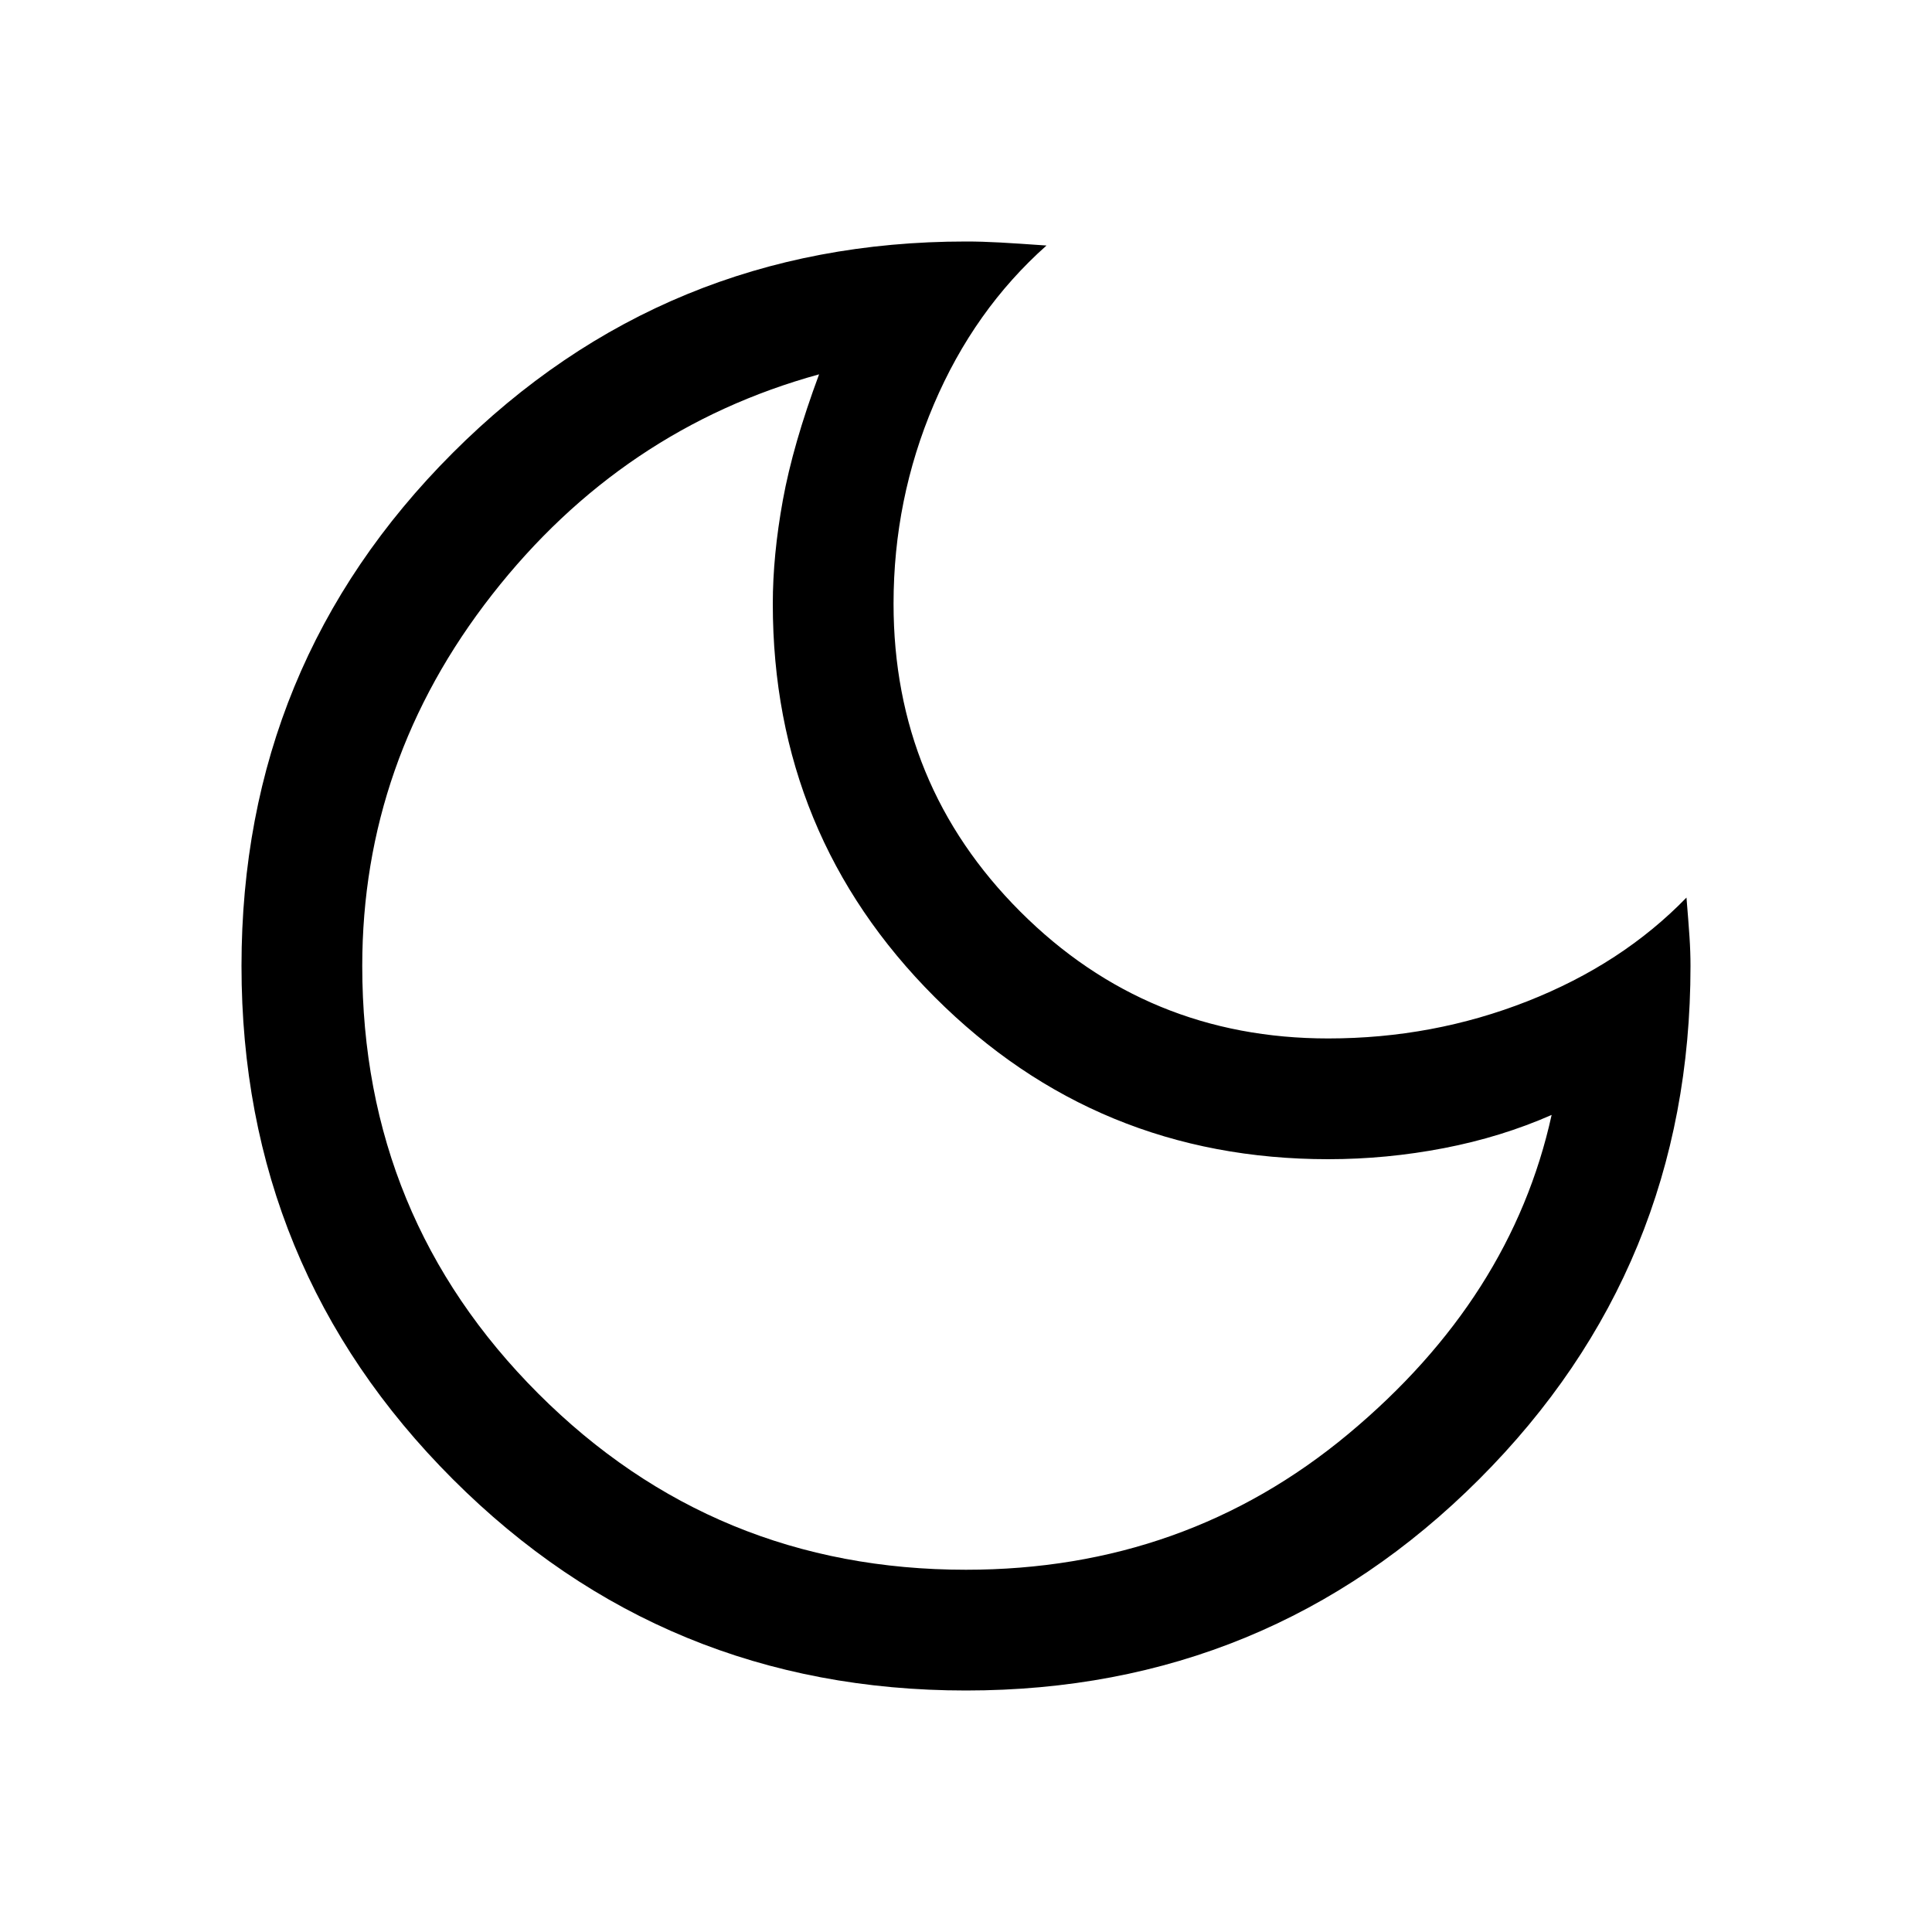
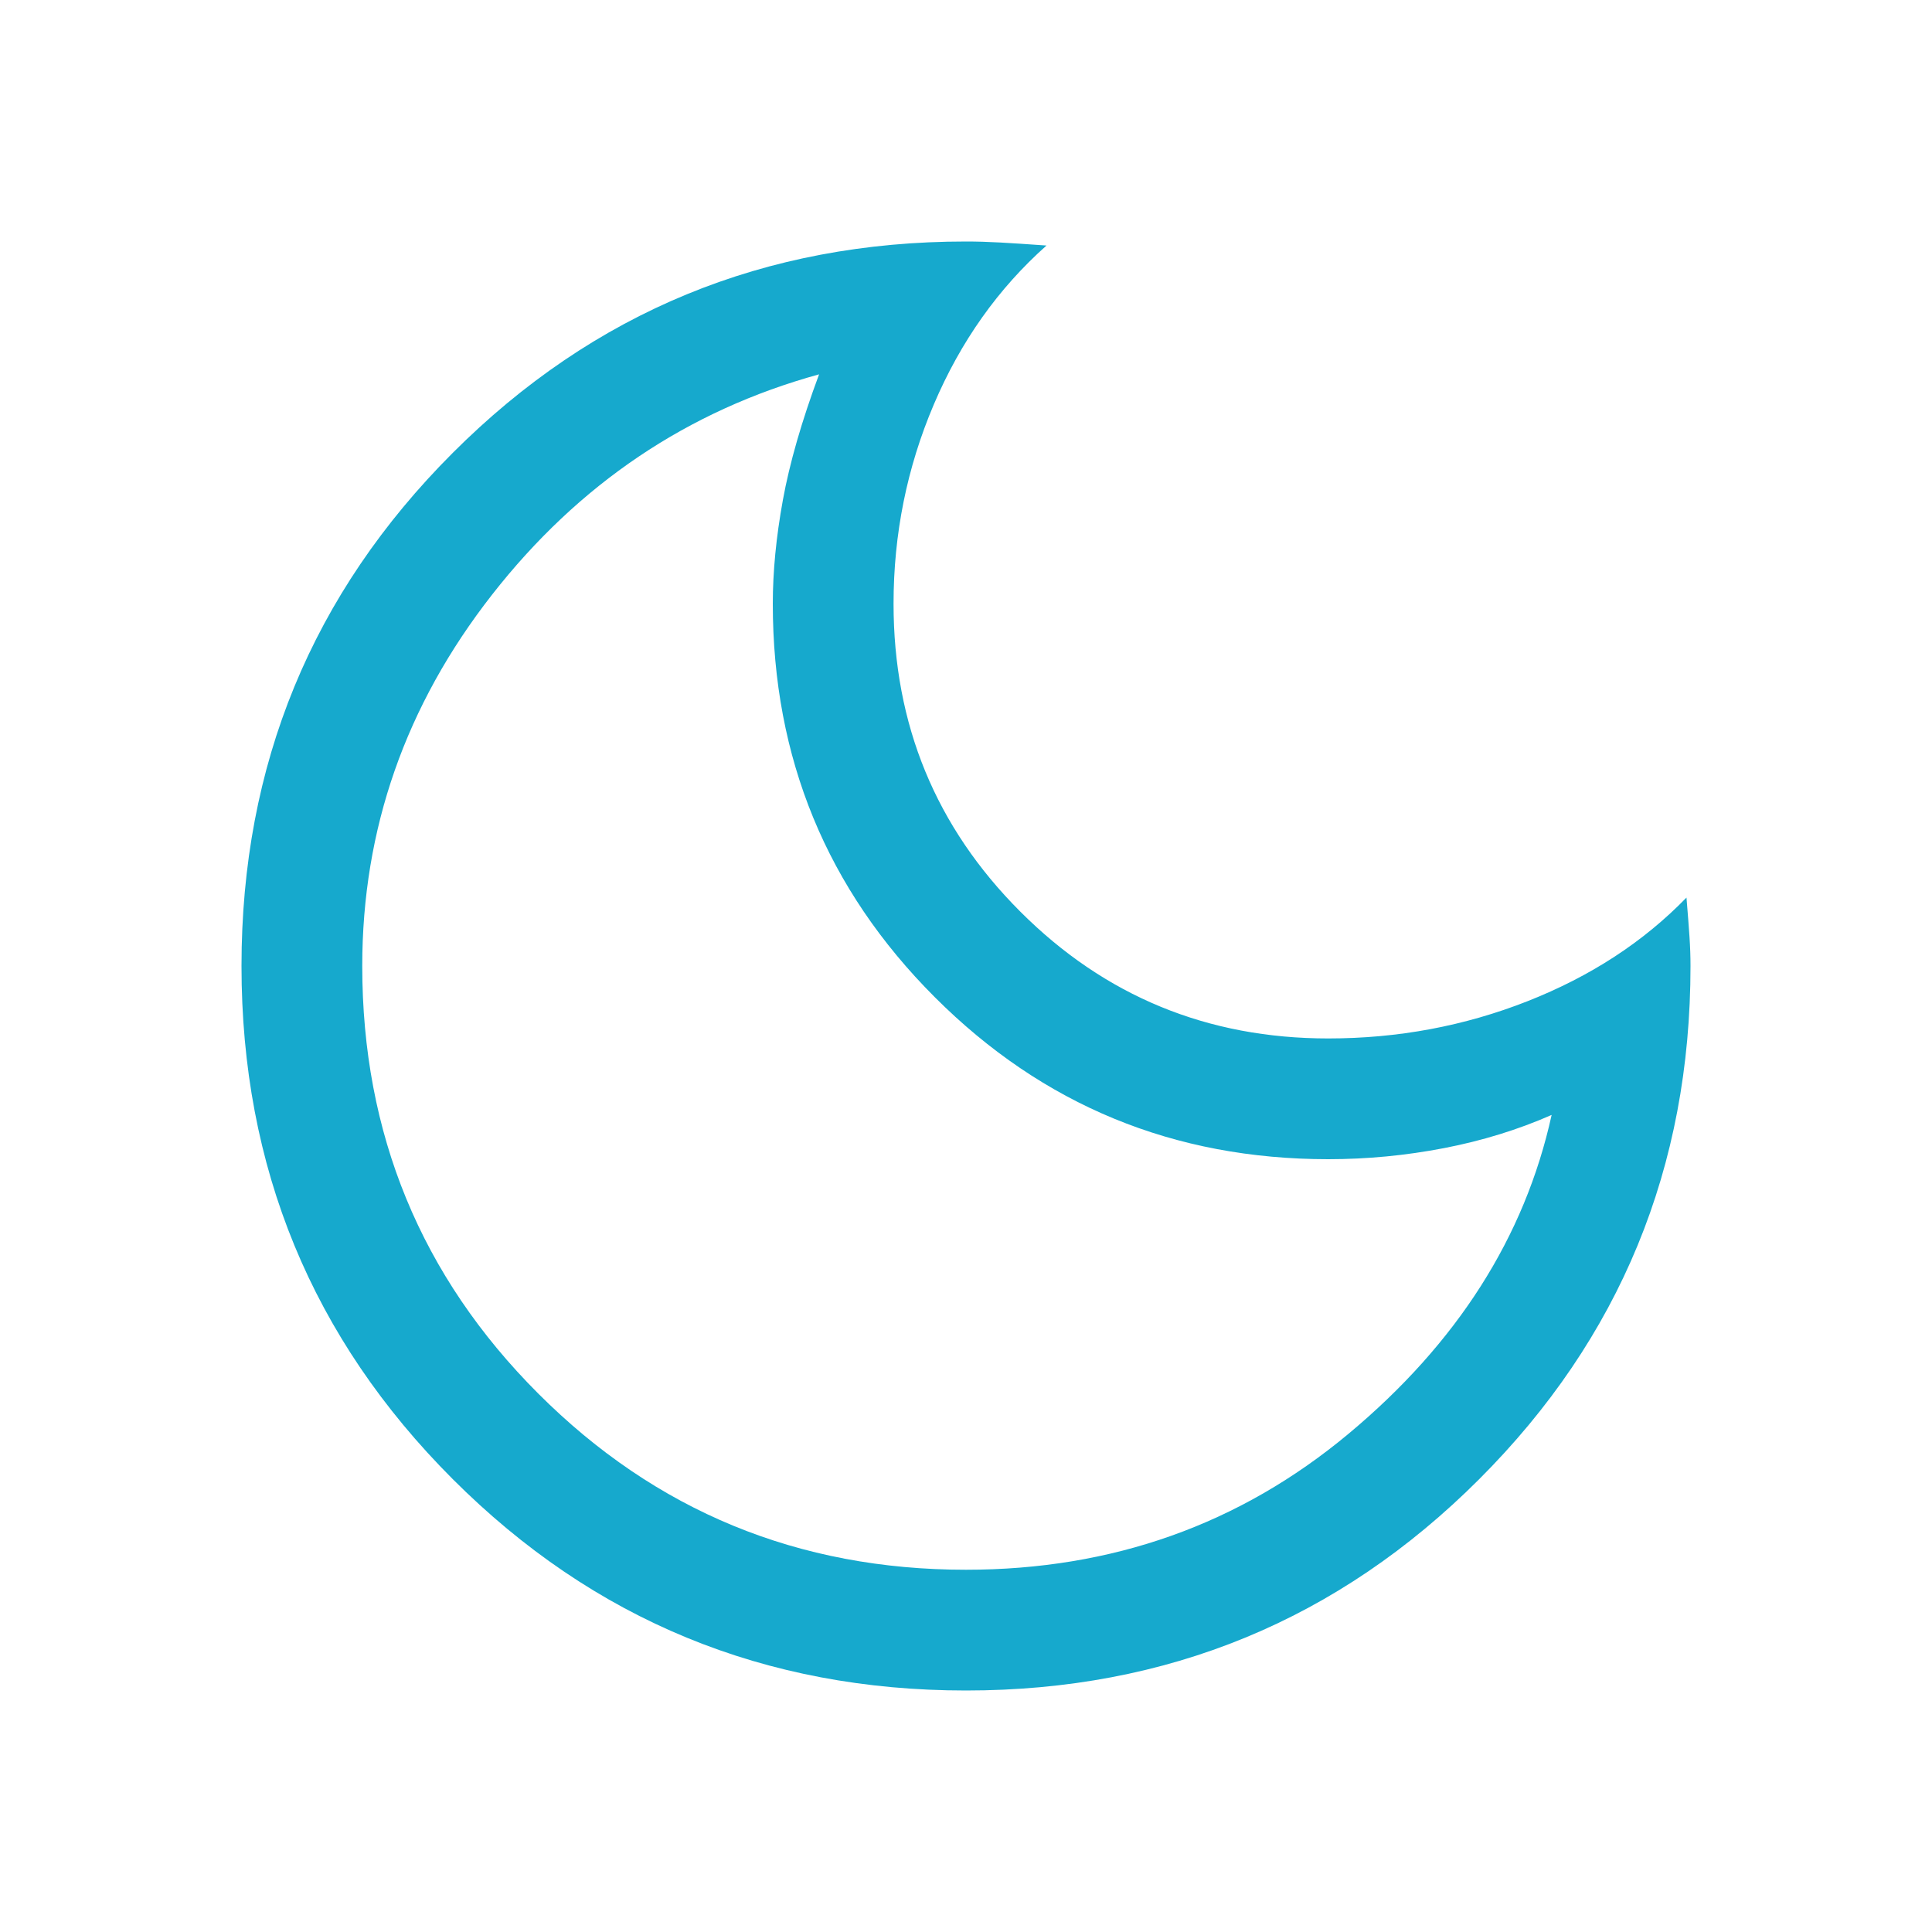
<svg xmlns="http://www.w3.org/2000/svg" height="48" width="48">
-   <path d="M24 42q-7.5 0-12.75-5.25T6 24q0-7.5 5.25-12.75T24 6q.4 0 .85.025.45.025 1.15.075-1.8 1.6-2.8 3.95-1 2.35-1 4.95 0 4.5 3.15 7.65Q28.5 25.8 33 25.8q2.6 0 4.95-.925T41.9 22.3q.05.6.075.975Q42 23.65 42 24q0 7.5-5.25 12.75T24 42Zm0-3q5.45 0 9.5-3.375t5.05-7.925q-1.25.55-2.675.825Q34.45 28.8 33 28.8q-5.75 0-9.775-4.025T19.2 15q0-1.2.25-2.575.25-1.375.9-3.125-4.9 1.35-8.125 5.475Q9 18.9 9 24q0 6.25 4.375 10.625T24 39Zm-.2-14.85Z" />
+   <path d="M24 42q-7.5 0-12.75-5.25T6 24q0-7.5 5.25-12.75T24 6q.4 0 .85.025.45.025 1.15.075-1.8 1.6-2.8 3.95-1 2.35-1 4.95 0 4.5 3.15 7.65Q28.5 25.8 33 25.8q2.6 0 4.95-.925T41.9 22.3q.05.6.075.975Q42 23.65 42 24q0 7.5-5.25 12.75T24 42Zm0-3q5.45 0 9.5-3.375t5.05-7.925q-1.25.55-2.675.825Q34.45 28.8 33 28.8q-5.75 0-9.775-4.025T19.2 15q0-1.2.25-2.575.25-1.375.9-3.125-4.9 1.35-8.125 5.475Q9 18.9 9 24q0 6.25 4.375 10.625T24 39Zm-.2-14.85Z" fill="rgb(22 169 205)" />
</svg>
